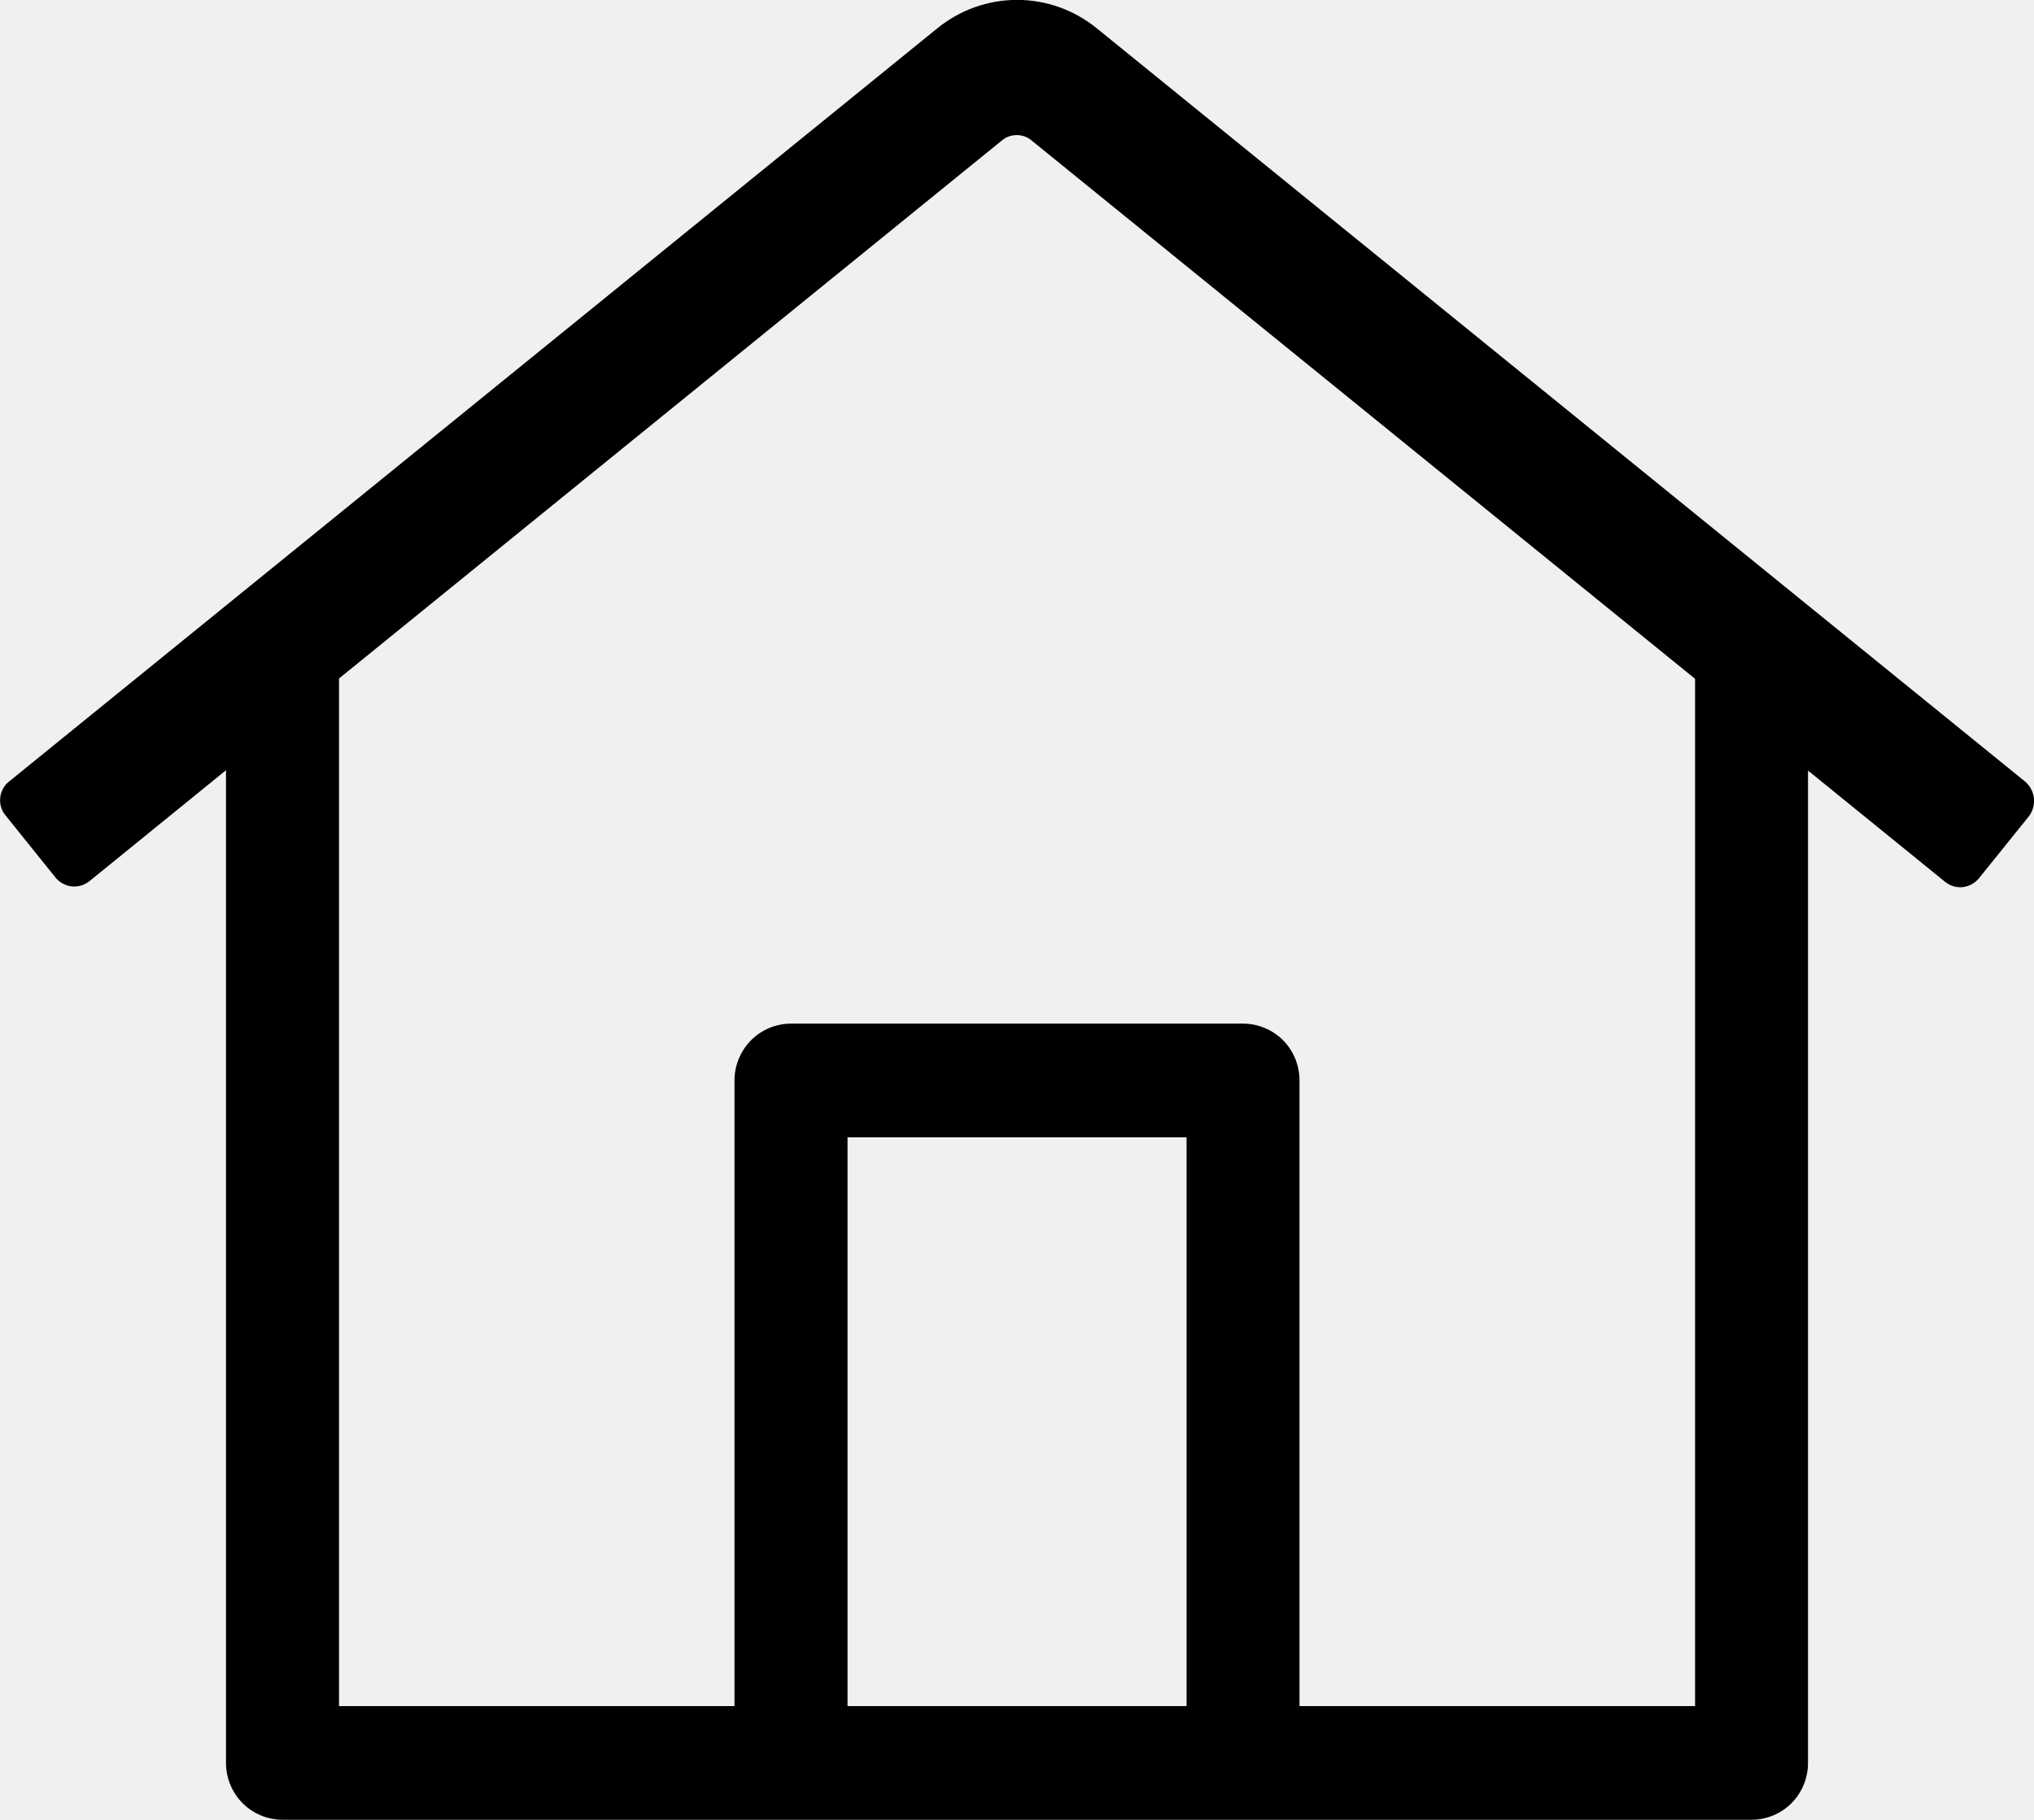
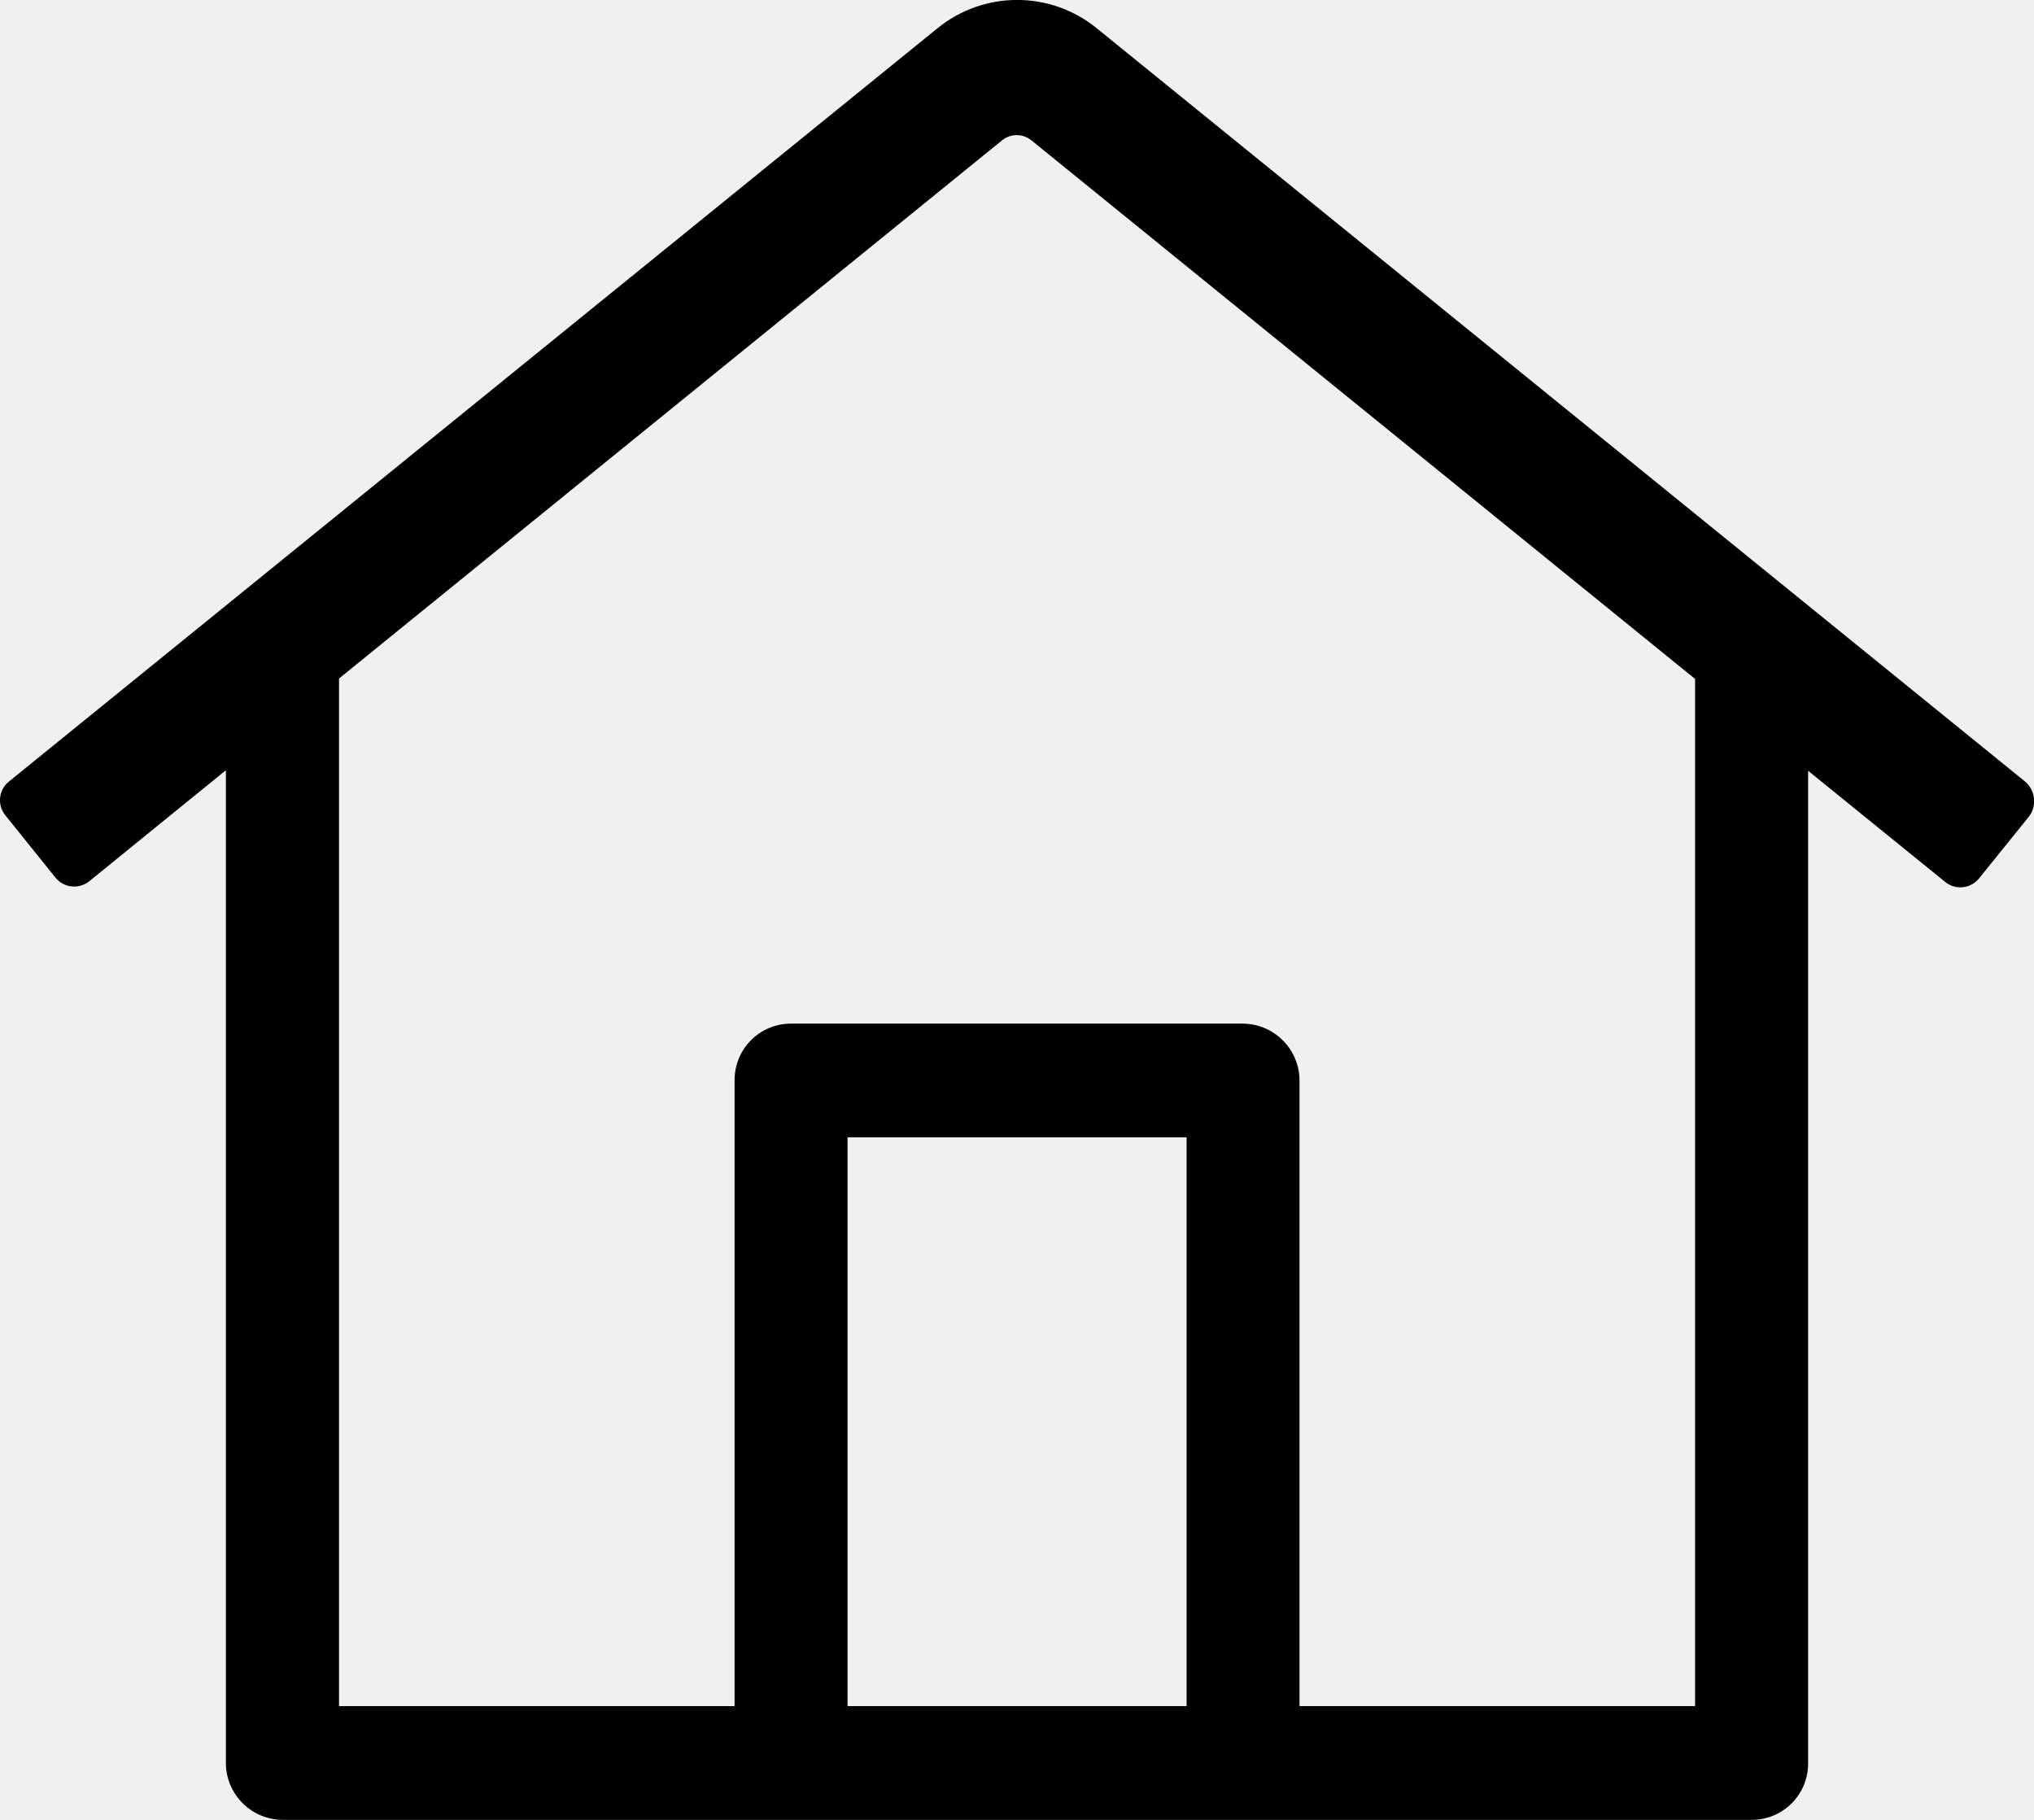
- <svg xmlns="http://www.w3.org/2000/svg" width="19" height="17" viewBox="0 0 19 17" fill="none">
-   <g clip-path="url(#clip0_17_24)">
-     <path d="M18.917 7.301L10.246 0.265C10.035 0.093 9.772 -0.001 9.5 -0.001C9.229 -0.001 8.966 0.093 8.755 0.265L0.084 7.301C0.061 7.319 0.042 7.342 0.028 7.368C0.014 7.394 0.005 7.422 0.002 7.452C-0.001 7.481 0.001 7.511 0.01 7.539C0.018 7.567 0.032 7.594 0.051 7.616L0.519 8.198C0.538 8.221 0.561 8.24 0.587 8.254C0.613 8.268 0.641 8.277 0.671 8.28C0.7 8.283 0.73 8.28 0.758 8.272C0.786 8.264 0.813 8.249 0.836 8.231L2.111 7.195V16.468C2.111 16.609 2.167 16.744 2.266 16.844C2.365 16.943 2.499 16.999 2.639 16.999H16.361C16.501 16.999 16.636 16.943 16.735 16.844C16.834 16.744 16.889 16.609 16.889 16.468V7.198L18.169 8.237C18.215 8.275 18.275 8.293 18.334 8.287C18.393 8.28 18.448 8.251 18.486 8.204L18.954 7.623C18.989 7.575 19.006 7.515 18.999 7.455C18.992 7.395 18.963 7.34 18.917 7.301ZM7.917 15.937V10.624H11.084V15.937H7.917ZM15.834 15.937H12.139V10.093C12.139 9.952 12.084 9.817 11.985 9.717C11.886 9.618 11.751 9.562 11.611 9.562H7.389C7.249 9.562 7.115 9.618 7.016 9.717C6.917 9.817 6.861 9.952 6.861 10.093V15.937H3.167V6.338L9.359 1.312C9.398 1.279 9.447 1.262 9.497 1.262C9.548 1.262 9.597 1.279 9.636 1.312L15.834 6.341V15.937Z" fill="black" />
+ <svg xmlns="http://www.w3.org/2000/svg" fill="currentColor" viewBox="0 0 19 17">
+   <g clip-path="url(#a)">
+     <path fill="#000" d="M18.917 7.301 10.246.265a1.178 1.178 0 0 0-1.49 0L.083 7.301a.223.223 0 0 0-.033.315l.468.582a.225.225 0 0 0 .317.033L2.11 7.195v9.273A.533.533 0 0 0 2.64 17h13.722a.526.526 0 0 0 .528-.53v-9.27l1.28 1.038a.224.224 0 0 0 .317-.033l.468-.58a.239.239 0 0 0-.037-.323Zm-11 8.636v-5.313h3.167v5.313H7.917Zm7.917 0h-3.695v-5.844a.533.533 0 0 0-.528-.531H7.39a.526.526 0 0 0-.528.531v5.844H3.167V6.338l6.192-5.026a.218.218 0 0 1 .277 0l6.198 5.03v9.595Z" />
  </g>
  <defs>
-     <clipPath id="clip0_17_24">
-       <rect width="19" height="17" fill="white" />
+     <clipPath id="a">
+       <path fill="#fff" d="M0 0h19v17H0z" />
    </clipPath>
  </defs>
</svg>
